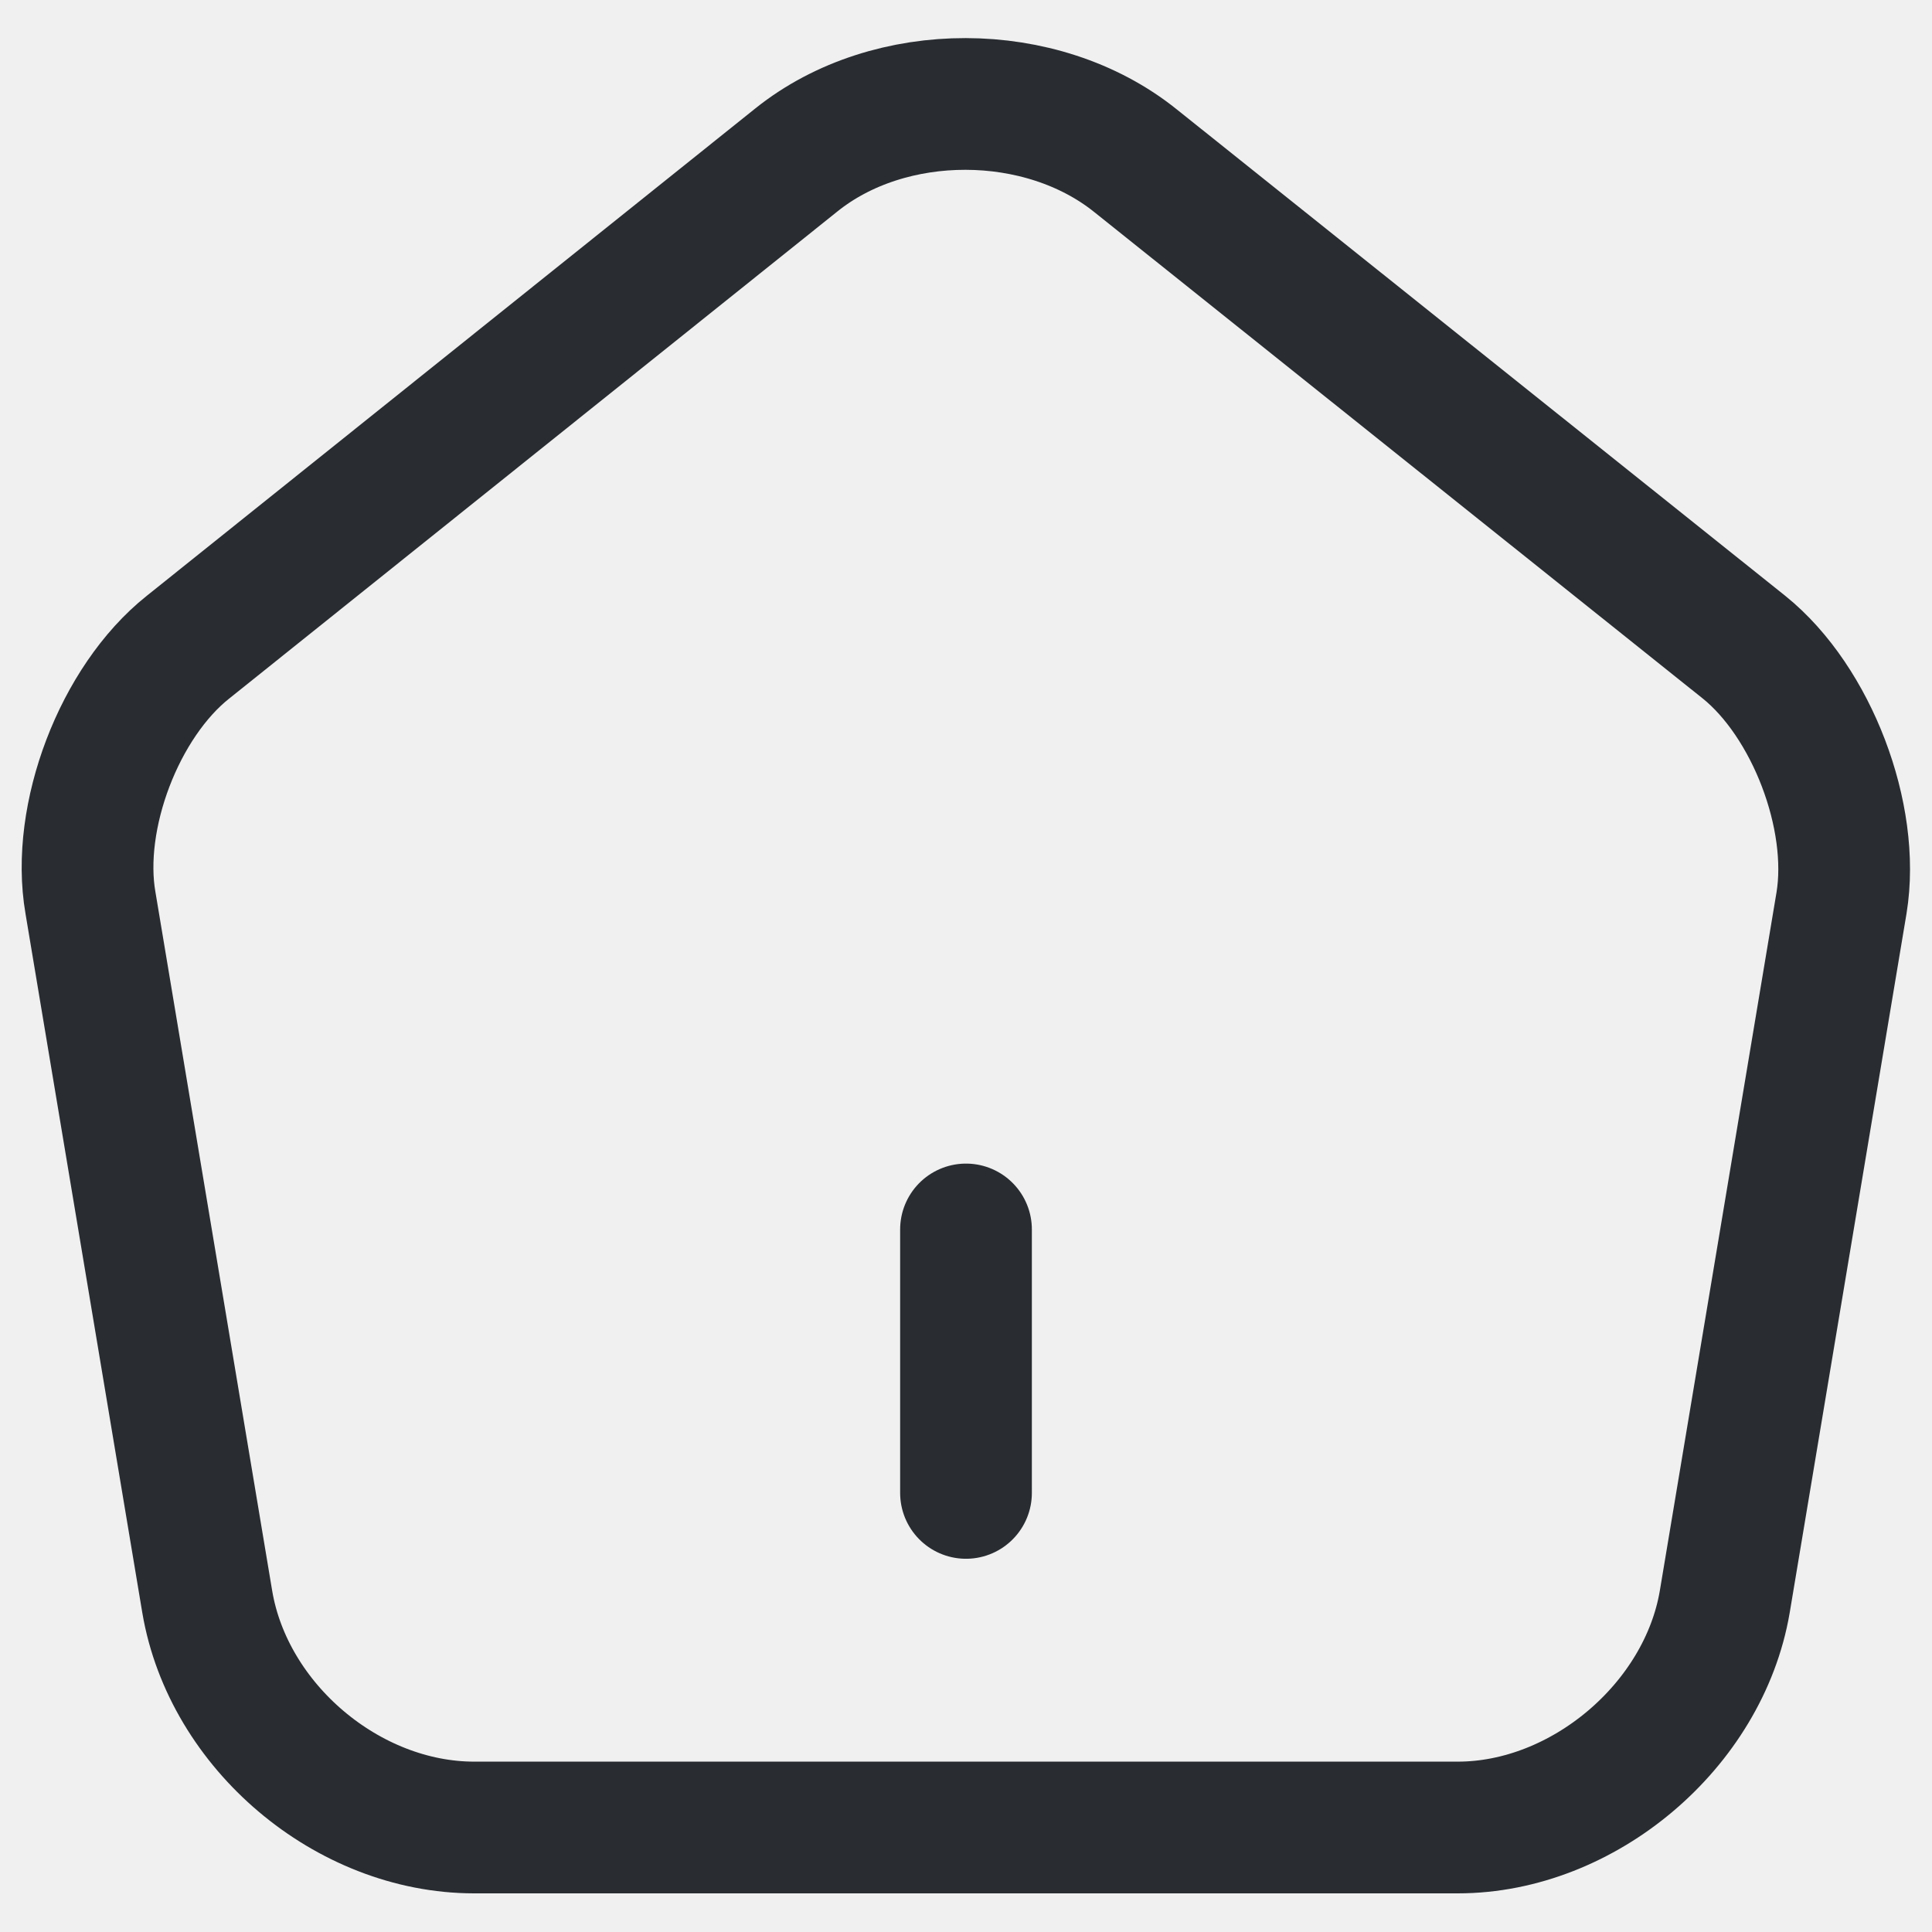
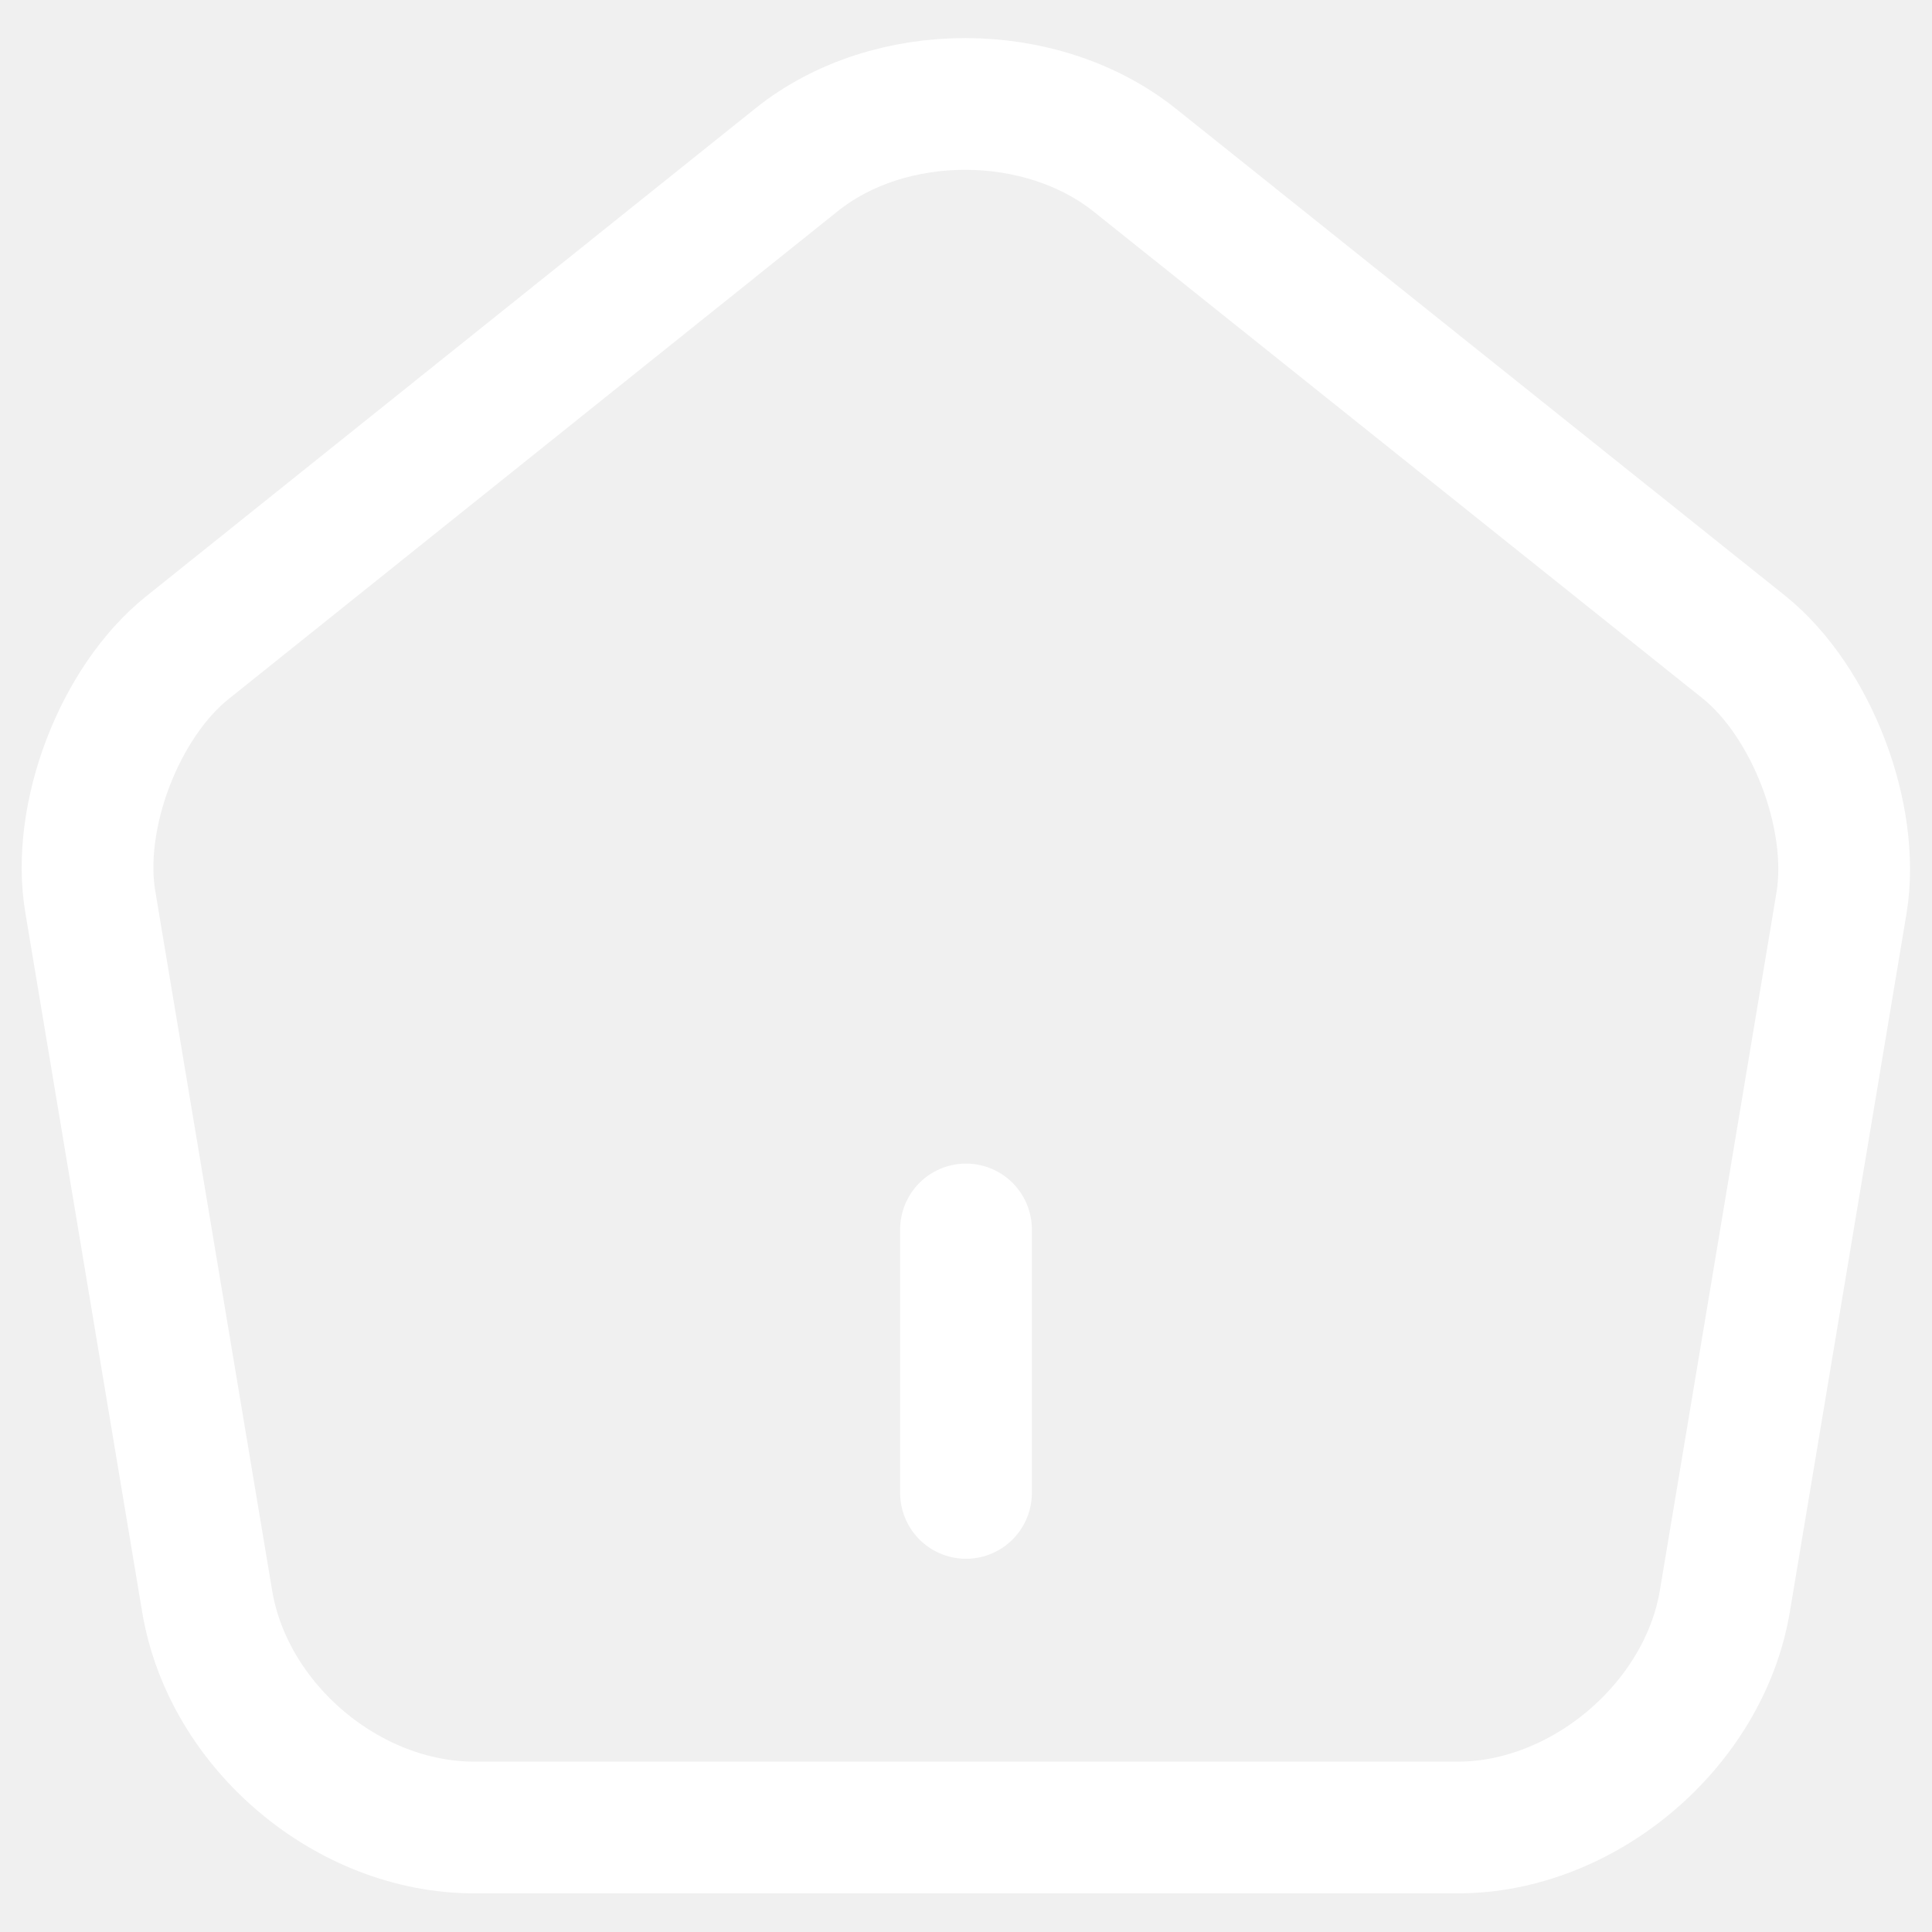
<svg xmlns="http://www.w3.org/2000/svg" width="22" height="22" viewBox="0 0 22 22" fill="none">
-   <path d="M11 17V14M9.07 1.82L2.14 7.37C1.36 7.99 0.86 9.3 1.03 10.28L2.36 18.24C2.6 19.66 3.96 20.81 5.4 20.81H16.6C18.03 20.81 19.4 19.65 19.64 18.24L20.97 10.28C21.13 9.3 20.63 7.99 19.86 7.37L12.93 1.83C11.86 0.97 10.13 0.97 9.07 1.82Z" stroke="#292D32" stroke-width="1.5" stroke-linecap="round" stroke-linejoin="round" />
+   <path d="M11 17V14M9.07 1.82L2.14 7.37C1.36 7.99 0.86 9.3 1.03 10.28L2.36 18.24C2.6 19.66 3.96 20.81 5.4 20.81H16.6C18.03 20.81 19.4 19.65 19.64 18.24L20.97 10.28C21.13 9.3 20.63 7.99 19.86 7.37L12.93 1.83C11.86 0.97 10.13 0.97 9.07 1.82Z" stroke="white" stroke-width="1.5" stroke-linecap="round" stroke-linejoin="round" />
</svg>
